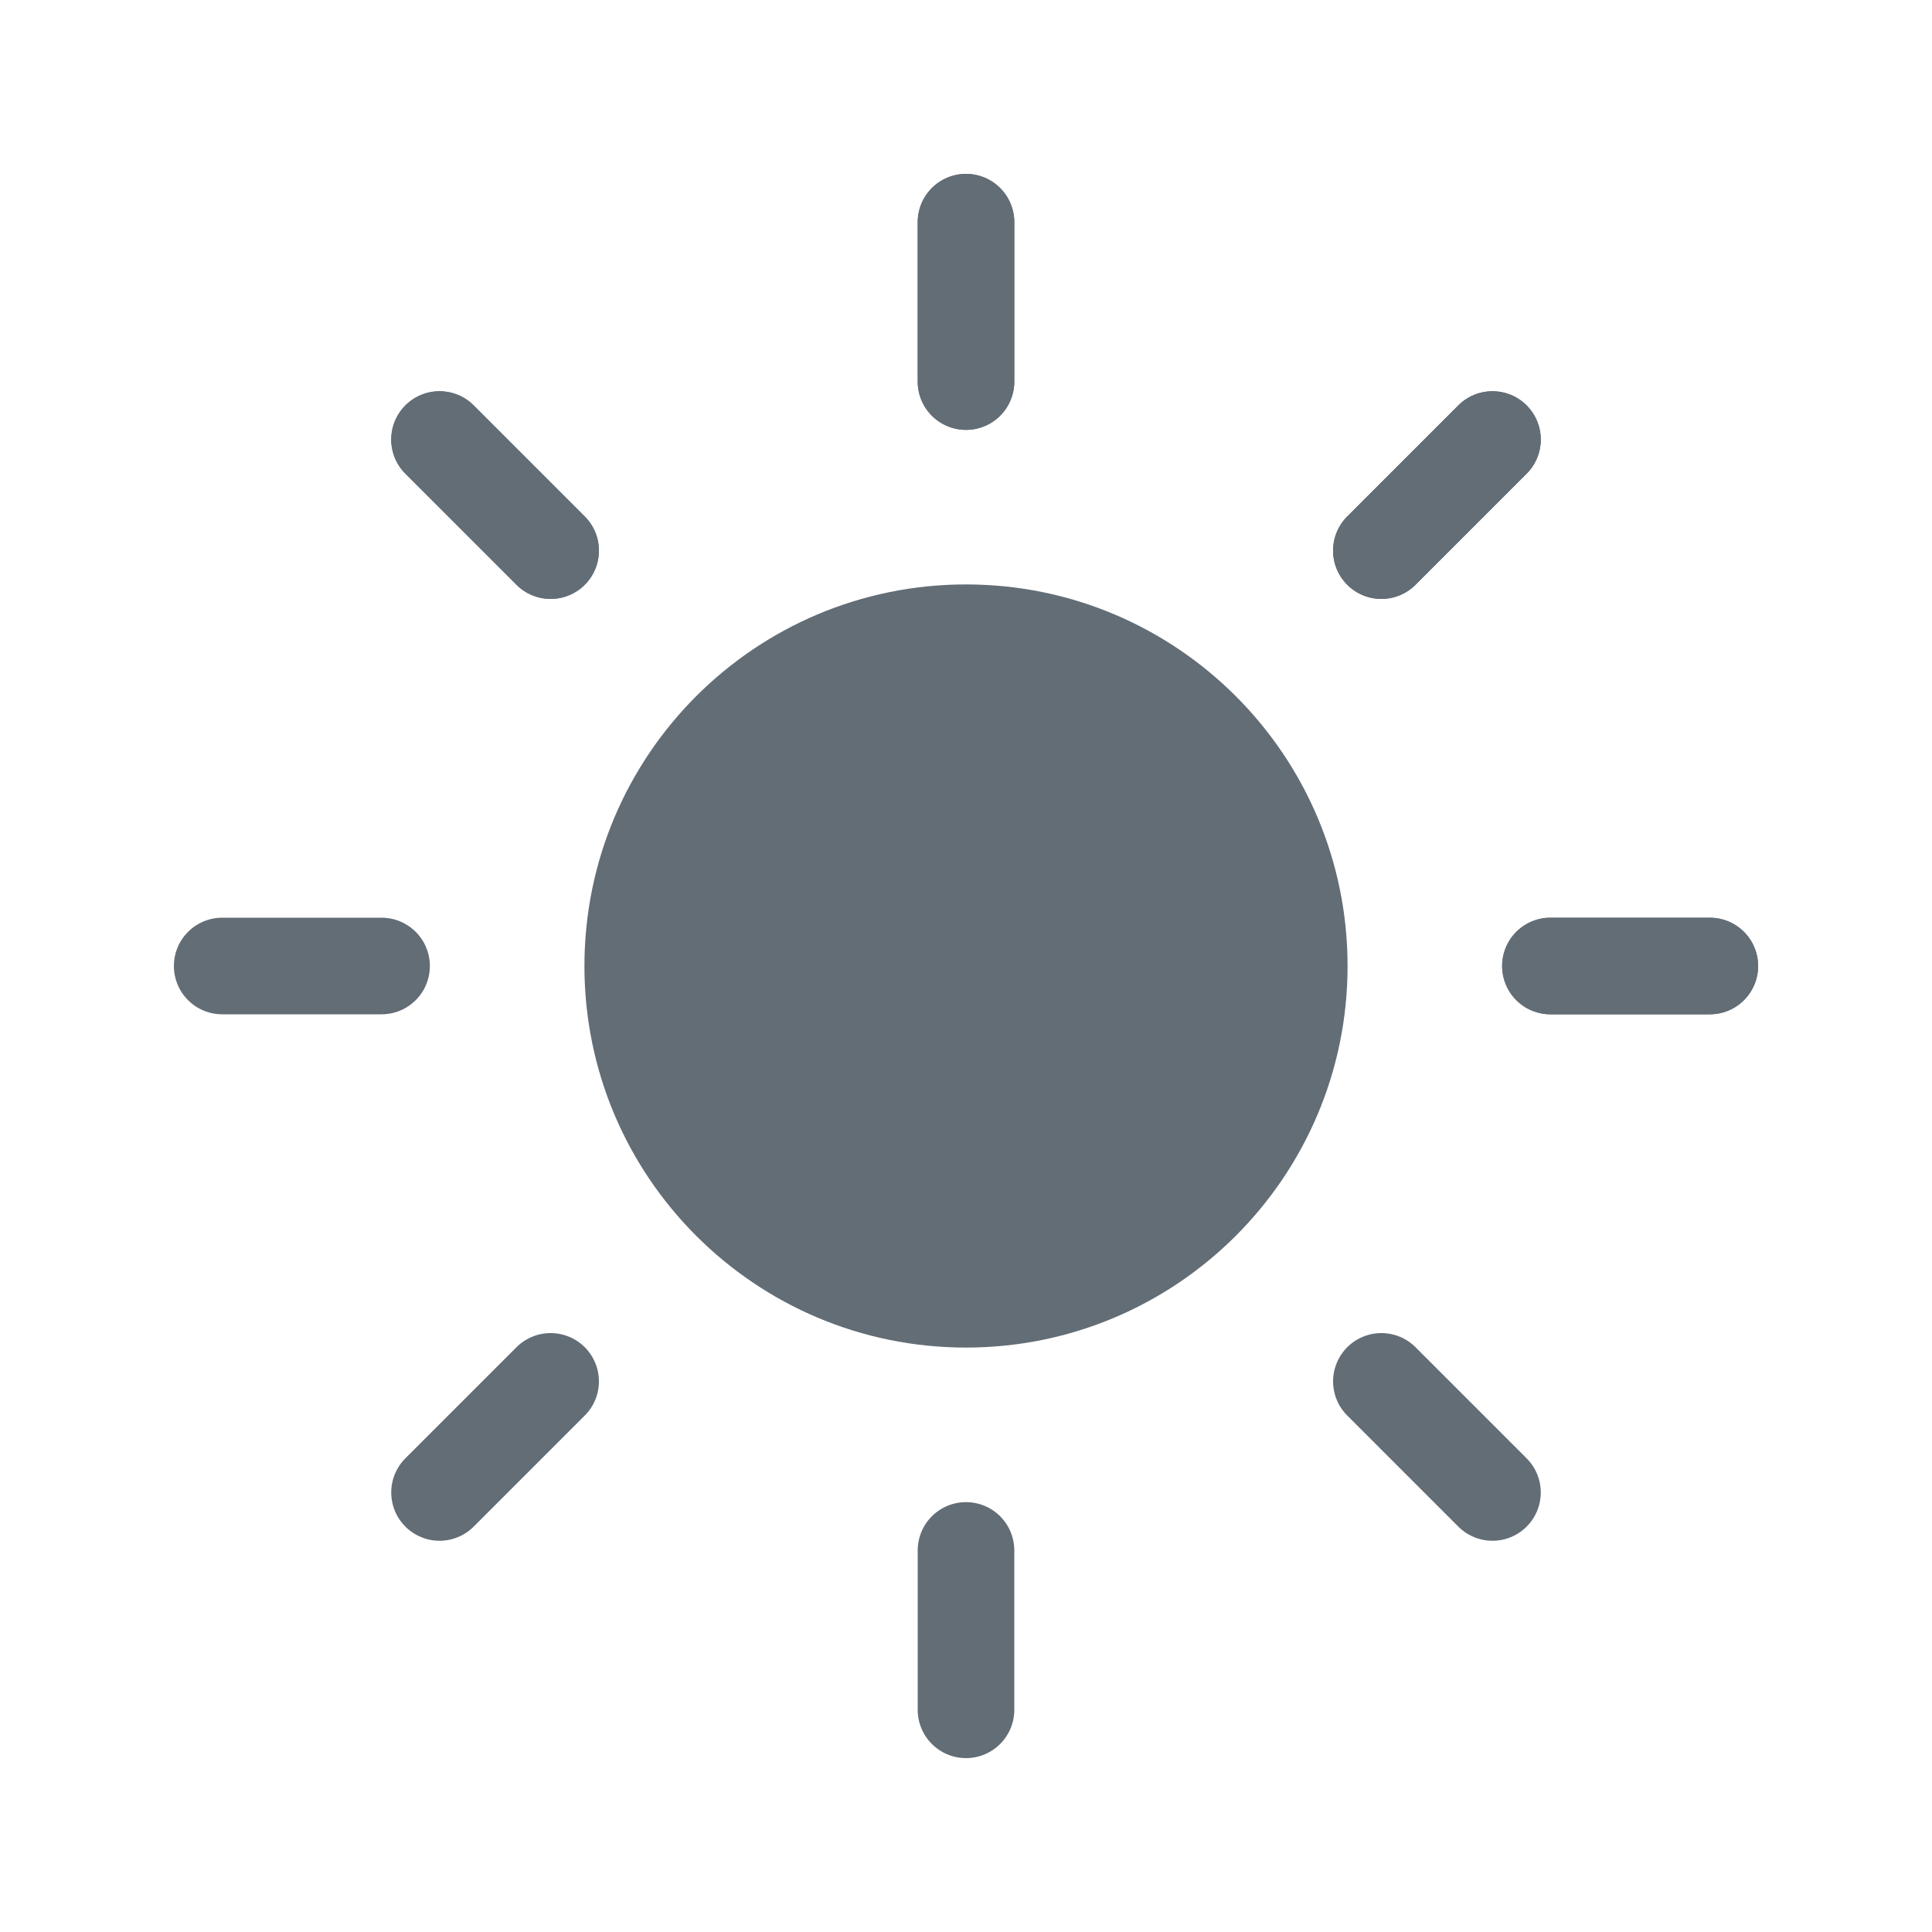
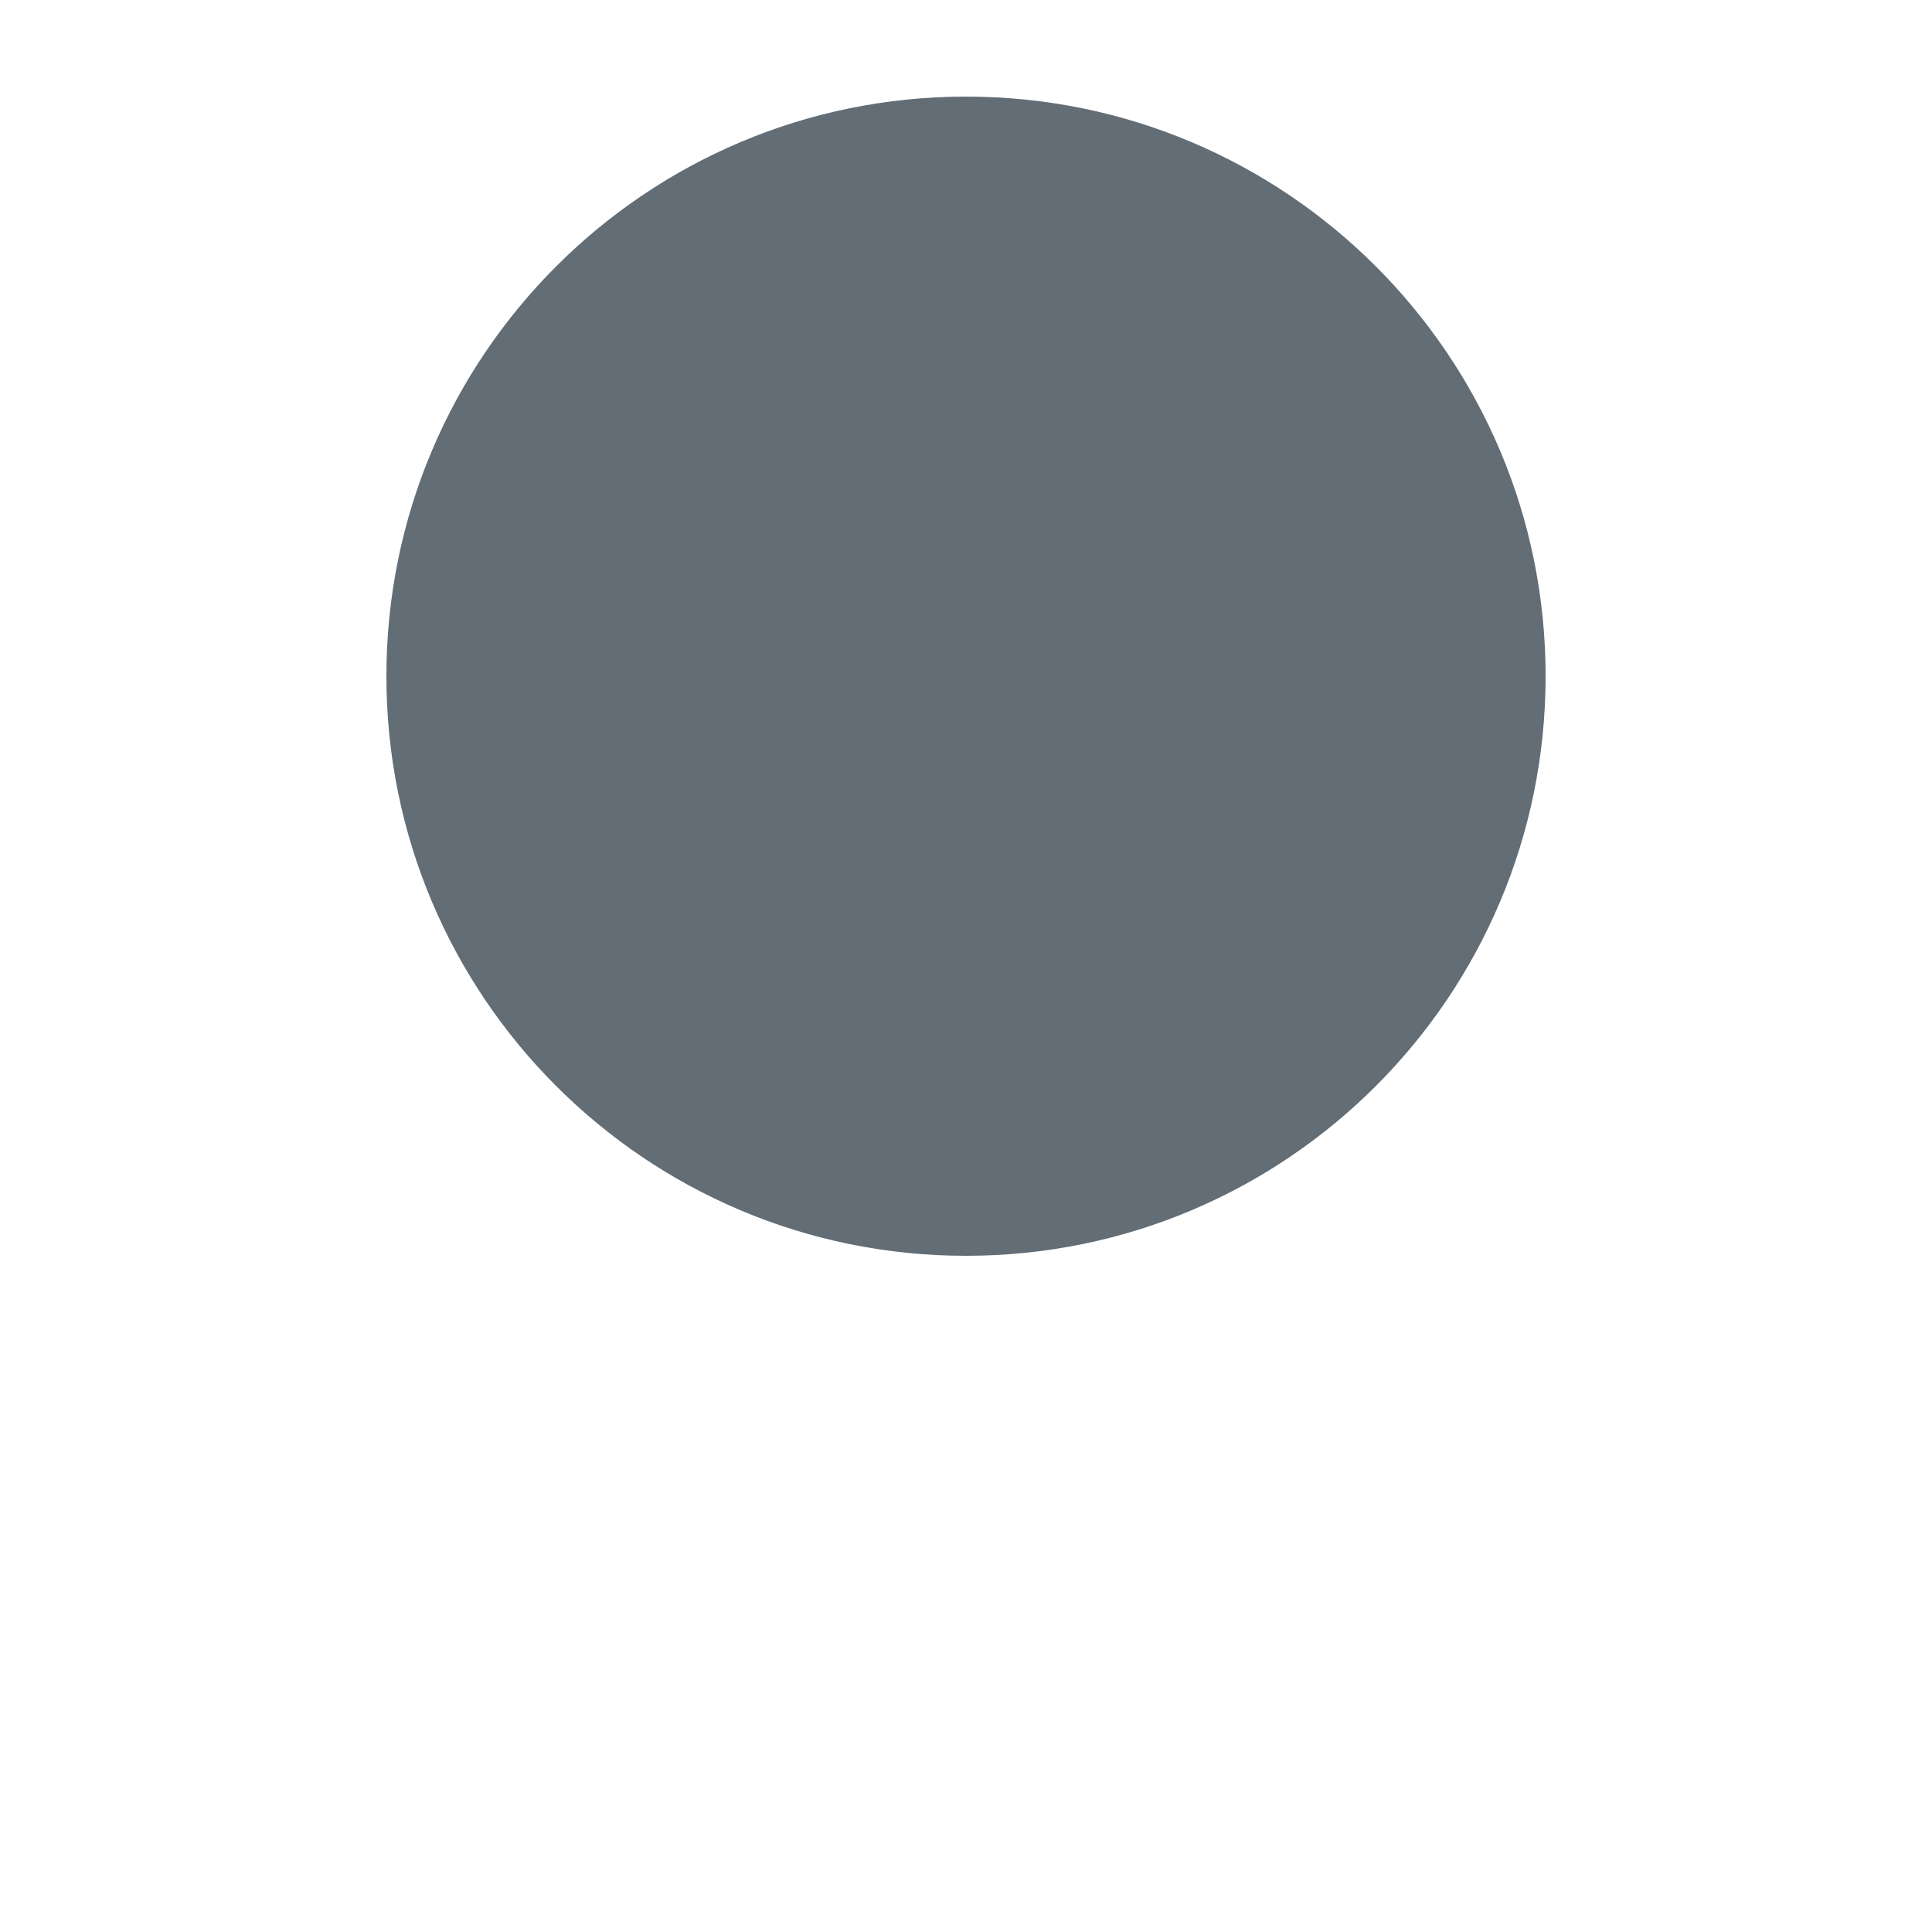
<svg xmlns="http://www.w3.org/2000/svg" version="1.1" id="Layer_1" x="0px" y="0px" viewBox="0 0 40 40" style="enable-background:new 0 0 40 40;" xml:space="preserve">
  <style type="text/css">
	.st0{fill:#636D76;}
- 	.st1{fill:none;stroke:#636D76;stroke-width:2;stroke-linecap:round;stroke-miterlimit:10;}
- 	.st2{fill:none;stroke:#636D76;stroke-width:4;stroke-linecap:round;stroke-miterlimit:10;}
</style>
-   <circle class="st0" cx="20" cy="20" r="7.9" />
-   <line class="st1" x1="35.4" y1="20" x2="32.1" y2="20" />
-   <line class="st1" x1="7.9" y1="20" x2="4.6" y2="20" />
-   <line class="st1" x1="35.4" y1="20" x2="32.1" y2="20" />
-   <line class="st1" x1="30.9" y1="9.1" x2="28.6" y2="11.4" />
-   <line class="st1" x1="11.4" y1="28.6" x2="9.1" y2="30.9" />
-   <line class="st1" x1="30.9" y1="9.1" x2="28.6" y2="11.4" />
-   <line class="st1" x1="20" y1="4.6" x2="20" y2="7.9" />
-   <line class="st1" x1="20" y1="32.1" x2="20" y2="35.4" />
-   <line class="st1" x1="20" y1="4.6" x2="20" y2="7.9" />
-   <line class="st1" x1="9.1" y1="9.1" x2="11.4" y2="11.4" />
-   <line class="st1" x1="28.6" y1="28.6" x2="30.9" y2="30.9" />
-   <line class="st1" x1="9.1" y1="9.1" x2="11.4" y2="11.4" />
-   <path class="st0" d="M-40.8-2.6c-7.2,0-13.1,5.9-13.1,13.1c0,0.4,0,0.9,0.1,1.3c-3.7,2.3-6.3,6.4-6.3,11.2c0,7.2,5.9,13.1,13.1,13.1  c1.3,0,2.5-0.2,3.7-0.5c2.2,4.1,6.6,7,11.6,7c4.6,0,8.6-2.3,10.9-5.8c1.1,0.3,2.3,0.5,3.5,0.5c7.2,0,13.1-5.9,13.1-13.1  c0-4-1.8-7.6-4.7-10c0.3-1.1,0.5-2.3,0.5-3.5c0-7.2-5.9-13.1-13.1-13.1" />
-   <path class="st0" d="M-21.6-2.6c-3.8,0-7.2,1.6-9.6,4.2C-33.6-1-37-2.6-40.8-2.6" />
-   <line class="st2" x1="-20.2" y1="44.6" x2="-20.2" y2="56.9" />
-   <line class="st2" x1="-32.2" y1="54.6" x2="-32.2" y2="66.9" />
-   <line class="st2" x1="-46.2" y1="44.6" x2="-46.2" y2="56.9" />
+   <circle class="st0" cx="20" cy="14" r="12" />
</svg>
